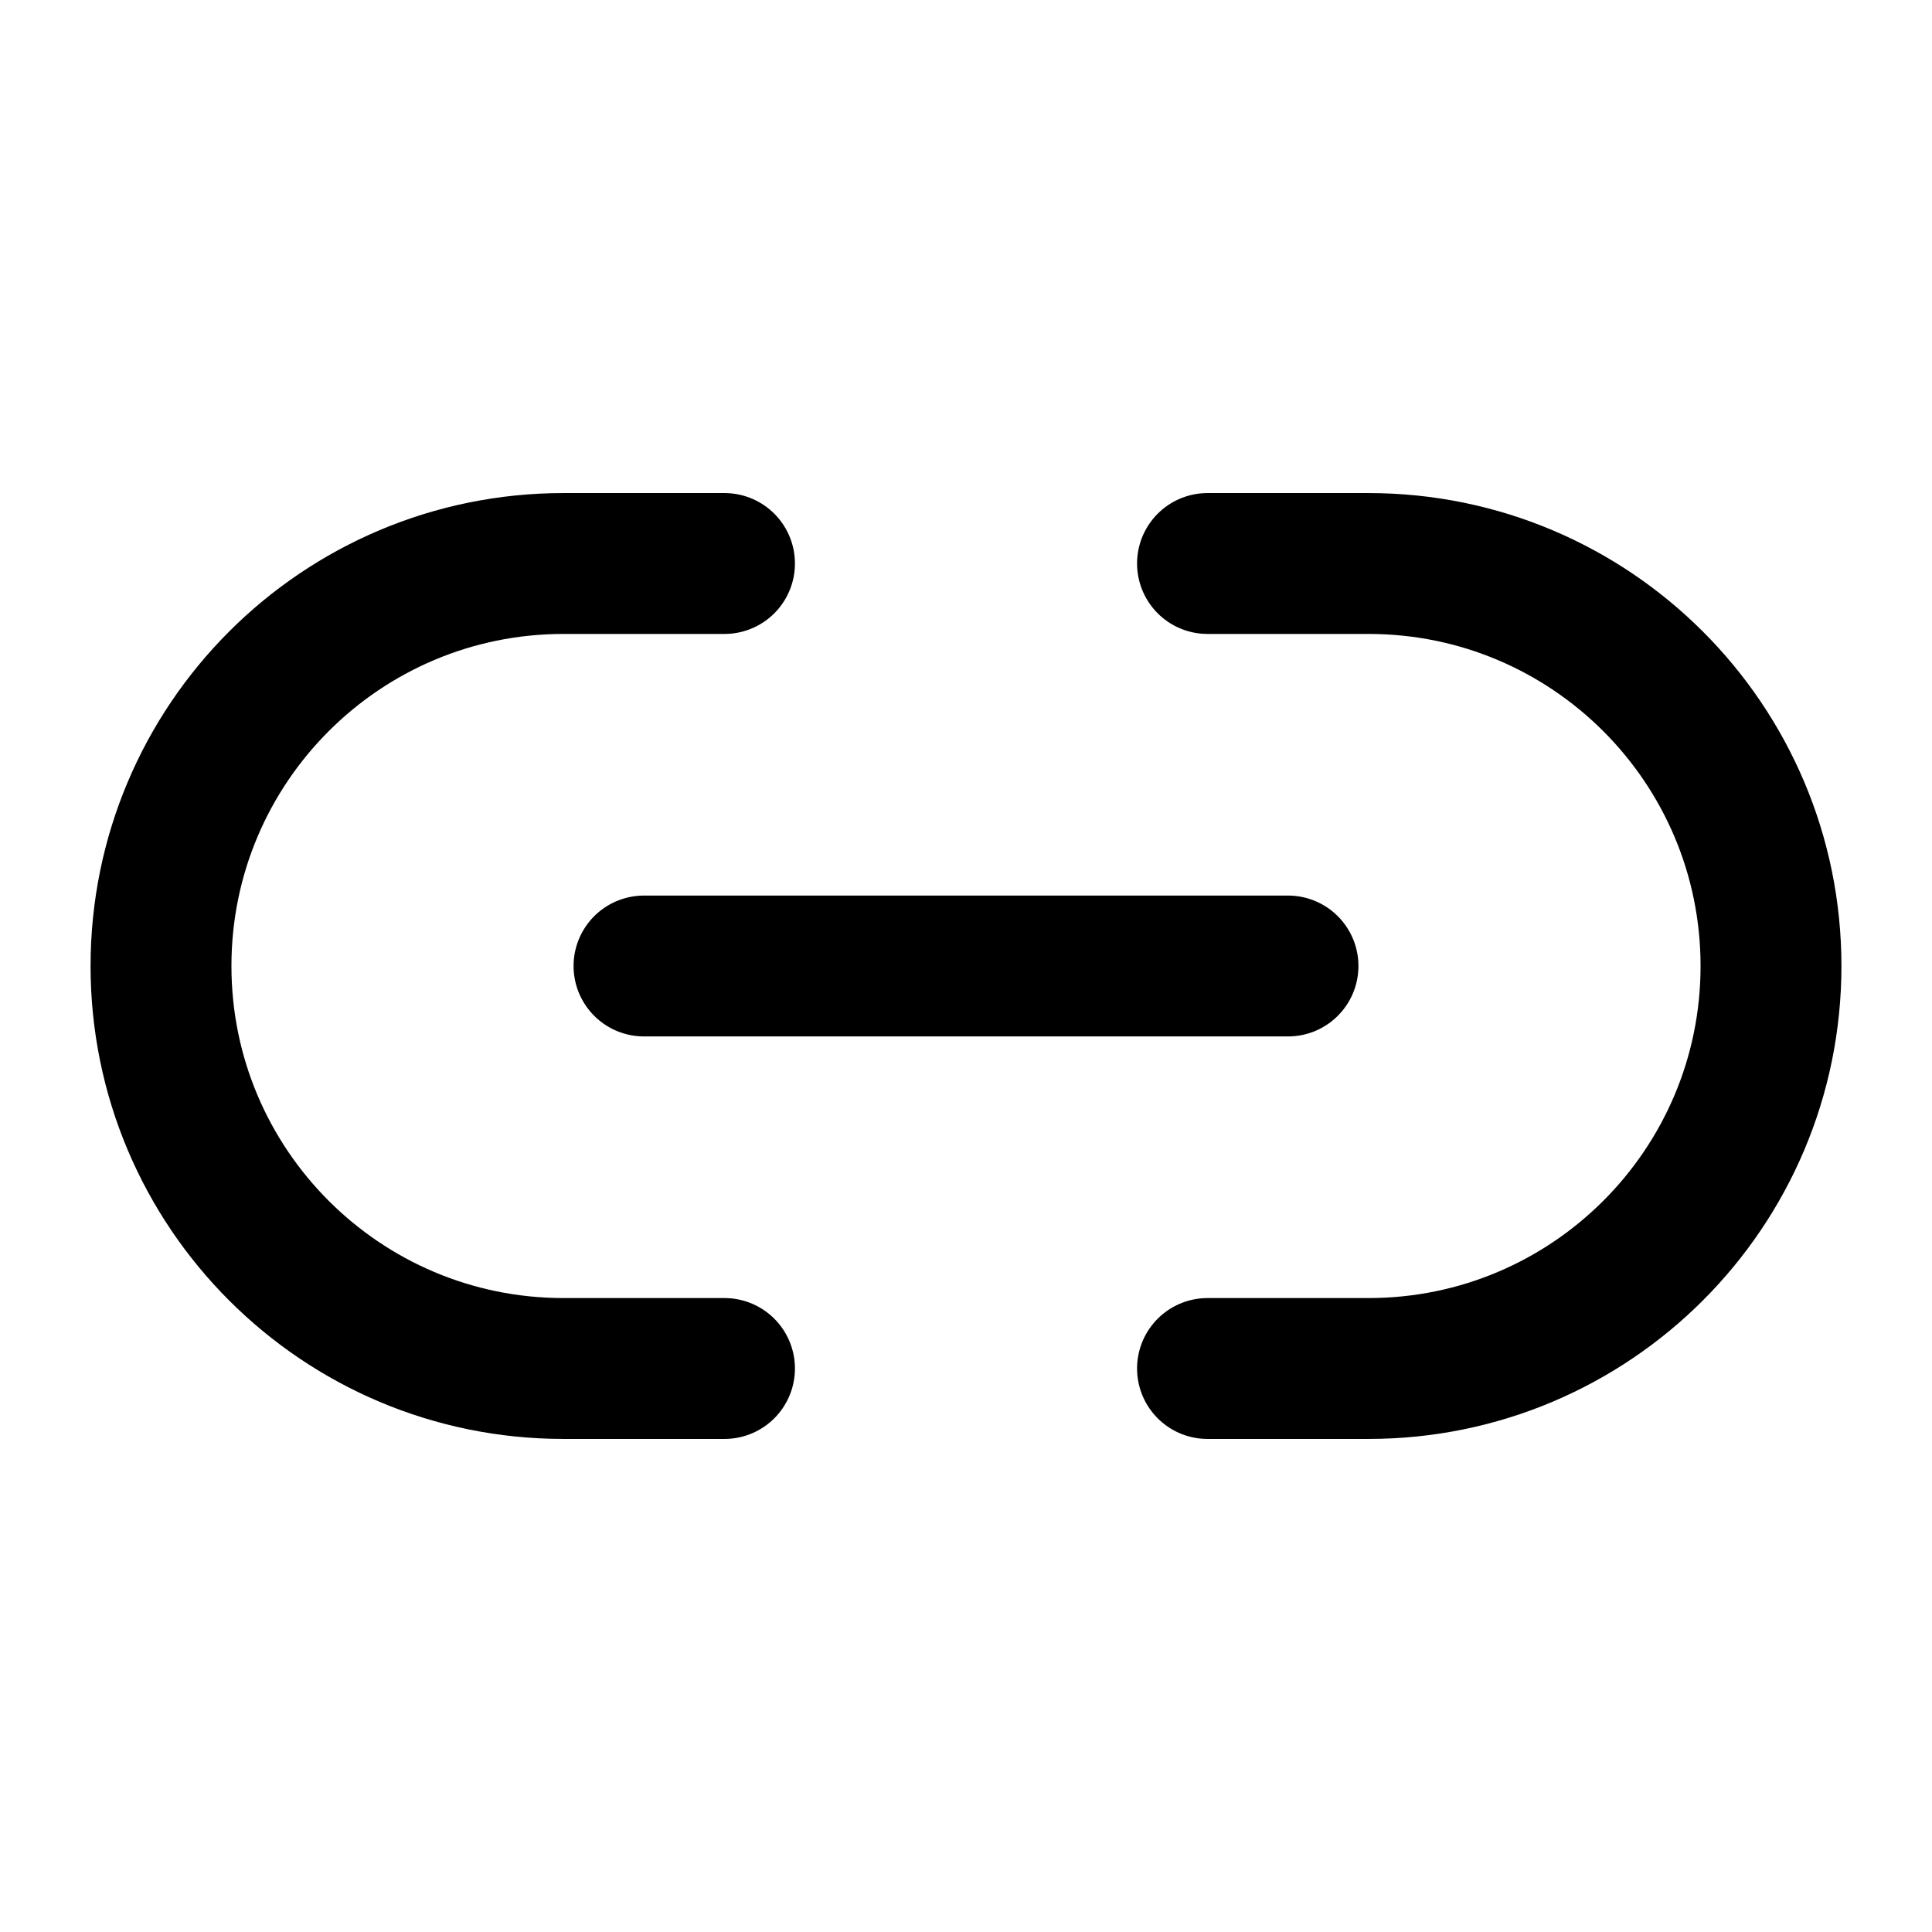
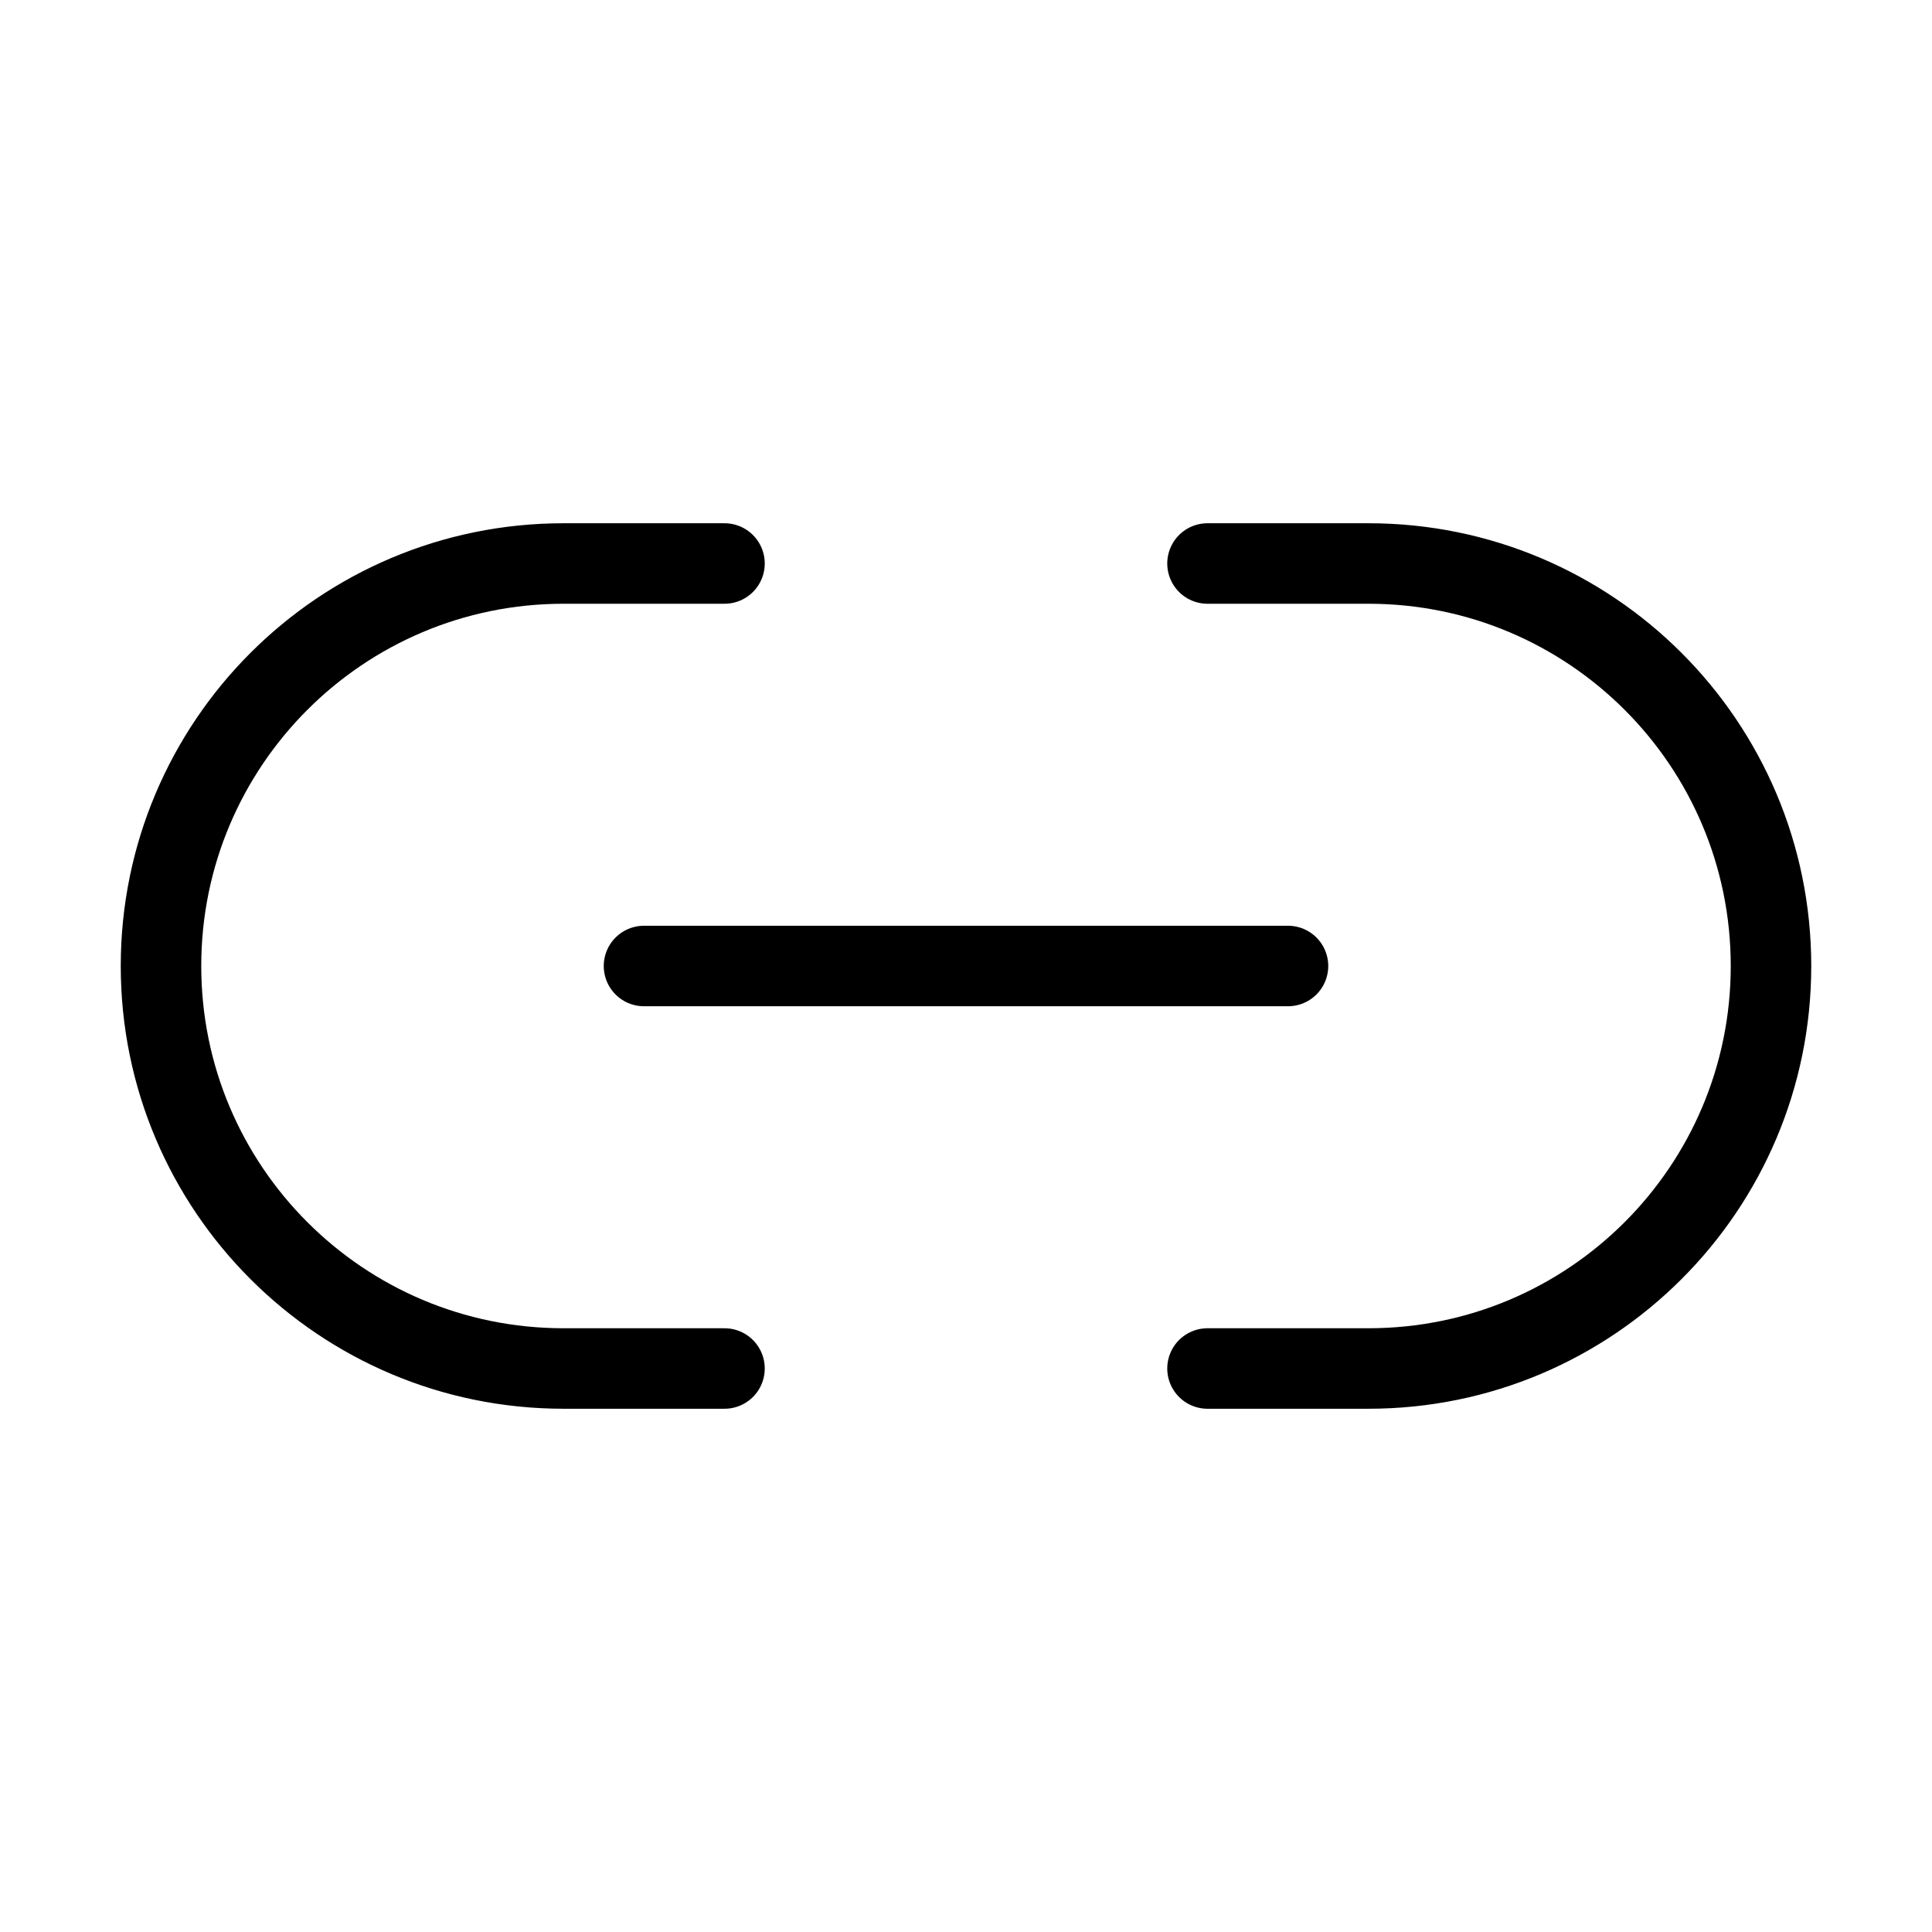
- <svg xmlns="http://www.w3.org/2000/svg" class="ICON_CLASS" viewBox="0 0 24 24" fill="none" stroke="currentColor" stroke-width="1.75" stroke-linecap="round" stroke-linejoin="round" aria-hidden="true">
+ <svg xmlns="http://www.w3.org/2000/svg" class="ICON_CLASS" viewBox="0 0 24 24" fill="none" stroke="currentColor" stroke-linecap="round" stroke-linejoin="round" aria-hidden="true">
  <path d="M9 17H7A5 5 0 0 1 7 7h2" />
  <path d="M15 7h2a5 5 0 1 1 0 10h-2" />
  <line x1="8" x2="16" y1="12" y2="12" />
</svg>
